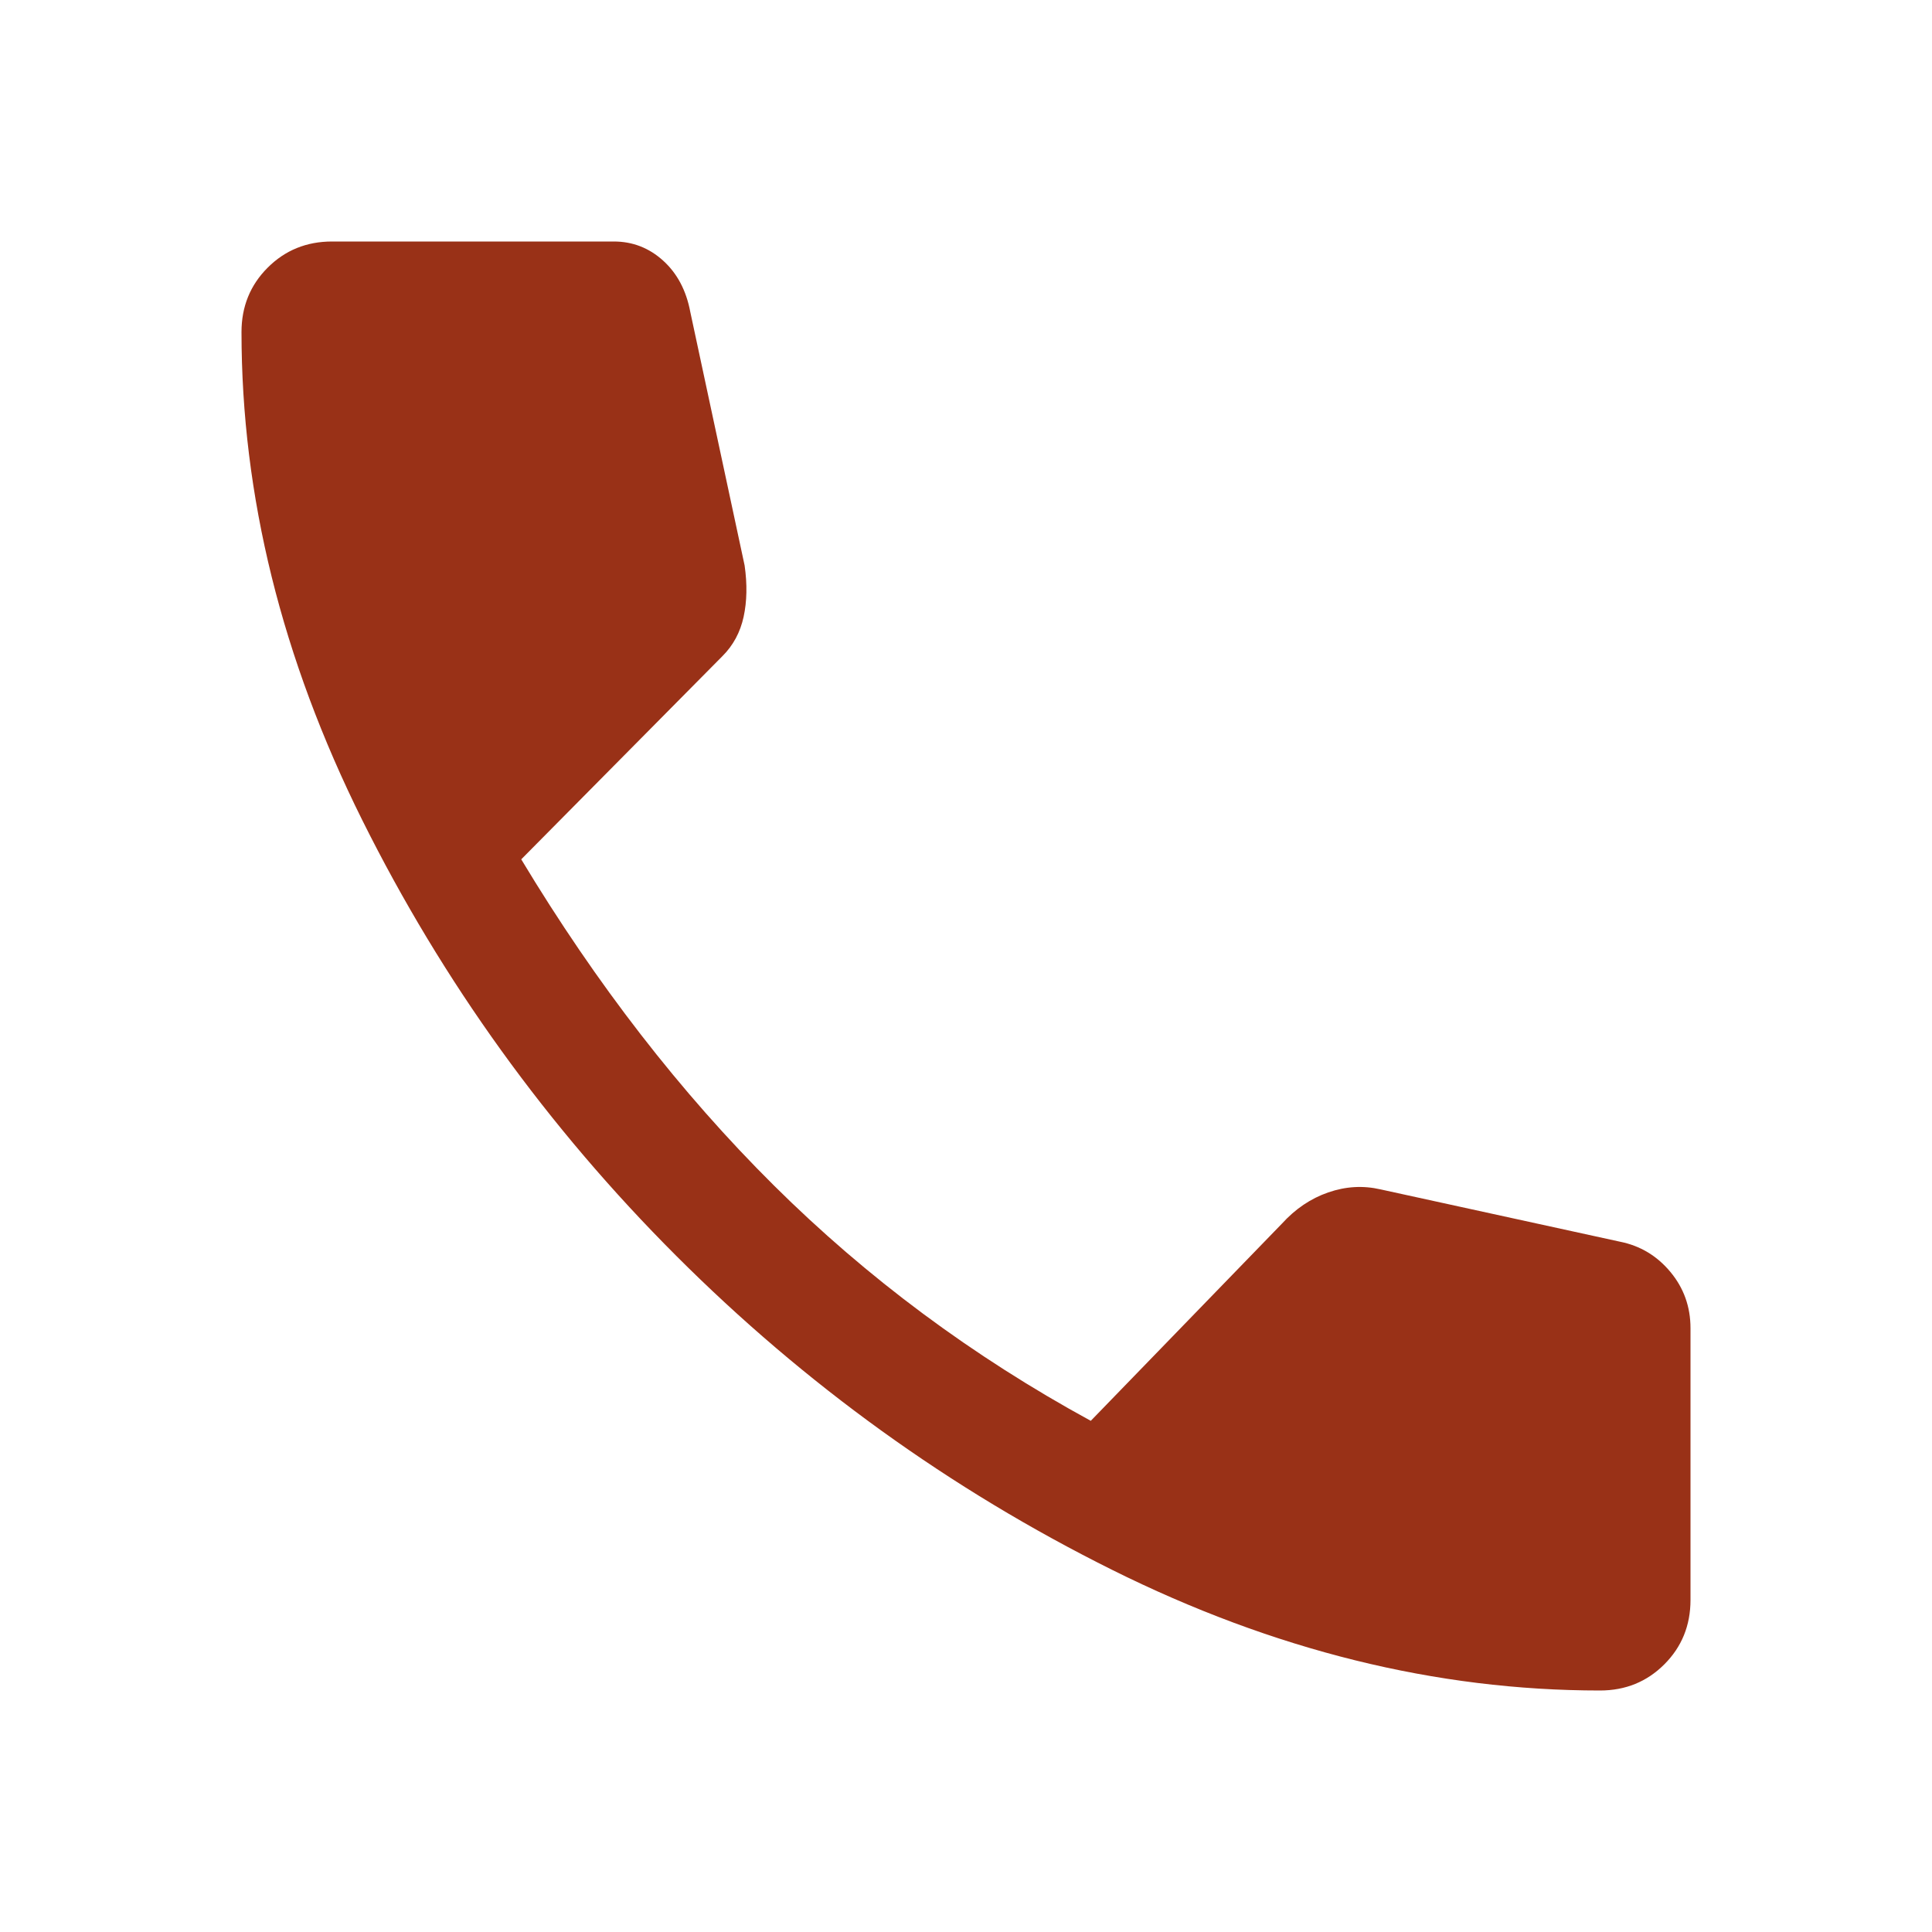
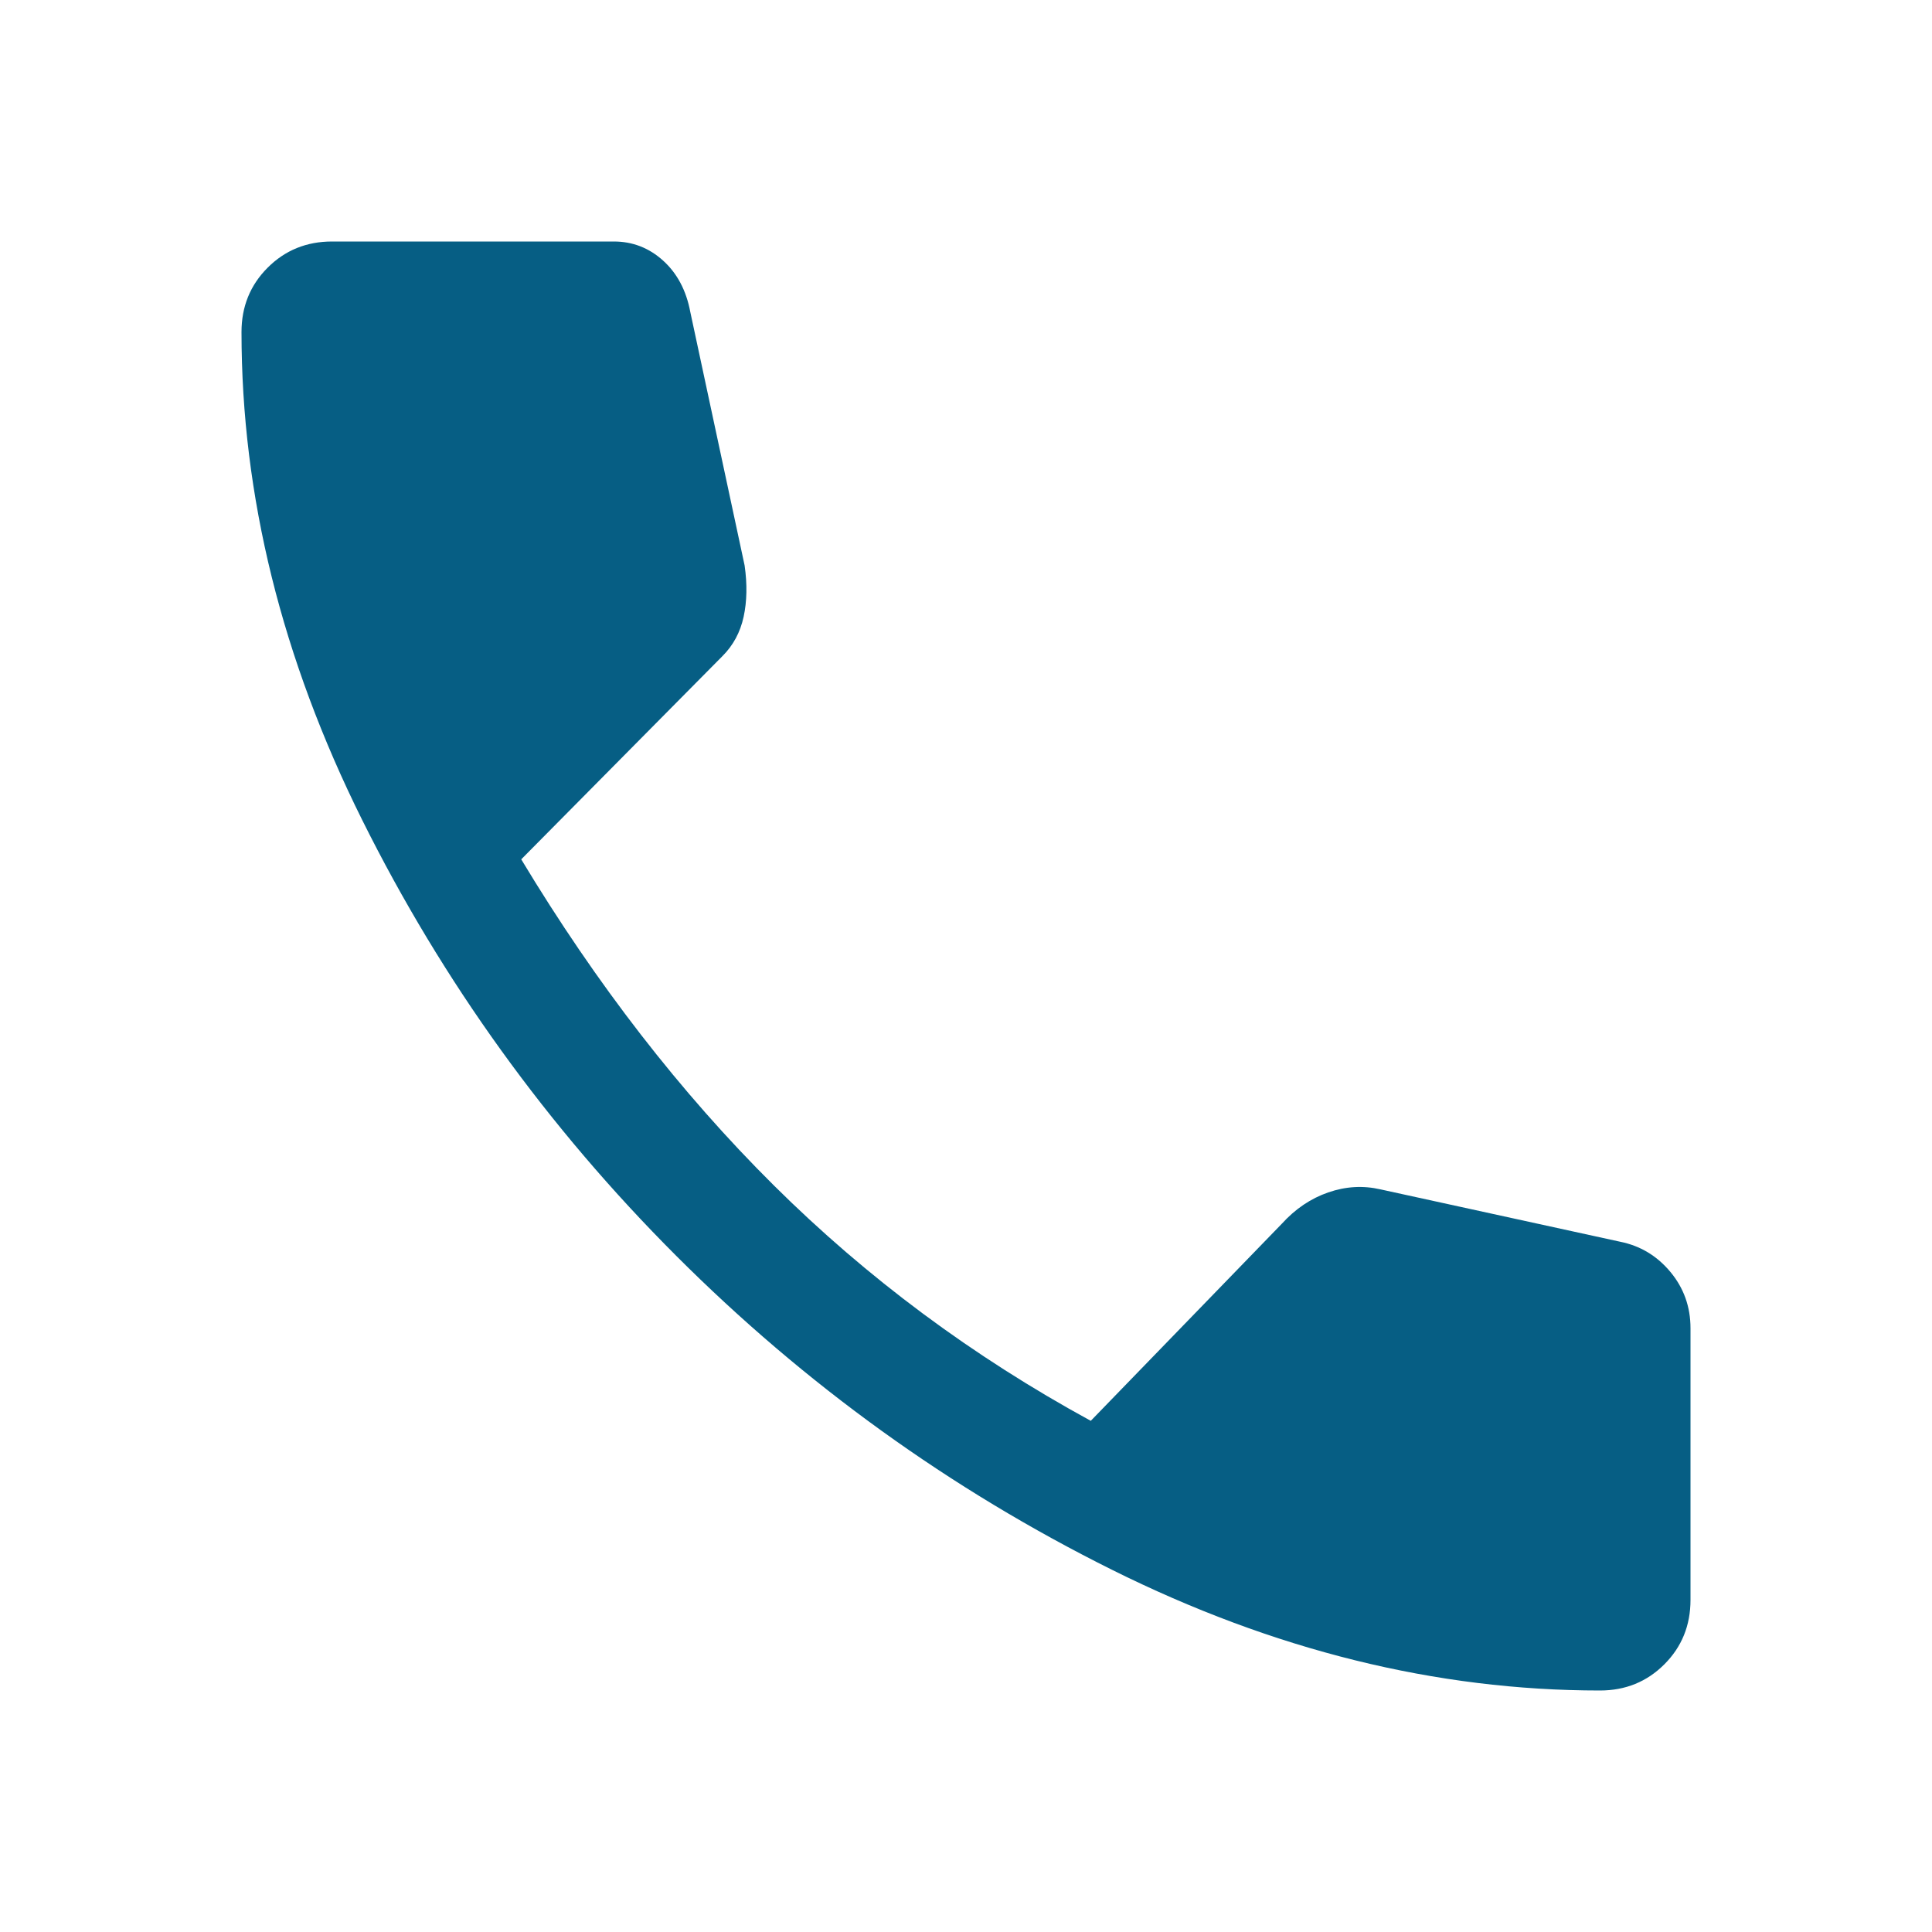
<svg xmlns="http://www.w3.org/2000/svg" id="SvgjsSvg1011" width="288" height="288" version="1.1">
  <defs id="SvgjsDefs1012" />
  <g id="SvgjsG1013">
    <svg viewBox="0 -960 960 960" width="288" height="288">
-       <path d="M795-120q-122 0-242.5-60T336-336q-96-96-156-216.5T120-795q0-19 13-32t32-13h140q14 0 24.5 9.5T343-805l27 126q2 14-.5 25.5T359-634L259-533q56 93 125.5 162T542-254l95-98q10-11 23-15.5t26-1.5l119 26q15 3 25 15t10 28v135q0 19-13 32t-32 13Z" fill="#993117" class="color000 svgShape" />
+       <path d="M795-120q-122 0-242.5-60T336-336q-96-96-156-216.5T120-795q0-19 13-32t32-13h140q14 0 24.5 9.5T343-805l27 126q2 14-.5 25.5T359-634L259-533q56 93 125.5 162T542-254l95-98q10-11 23-15.5t26-1.5l119 26q15 3 25 15t10 28v135q0 19-13 32t-32 13Z" fill="#065e84" class="color000 svgShape" />
    </svg>
  </g>
</svg>
